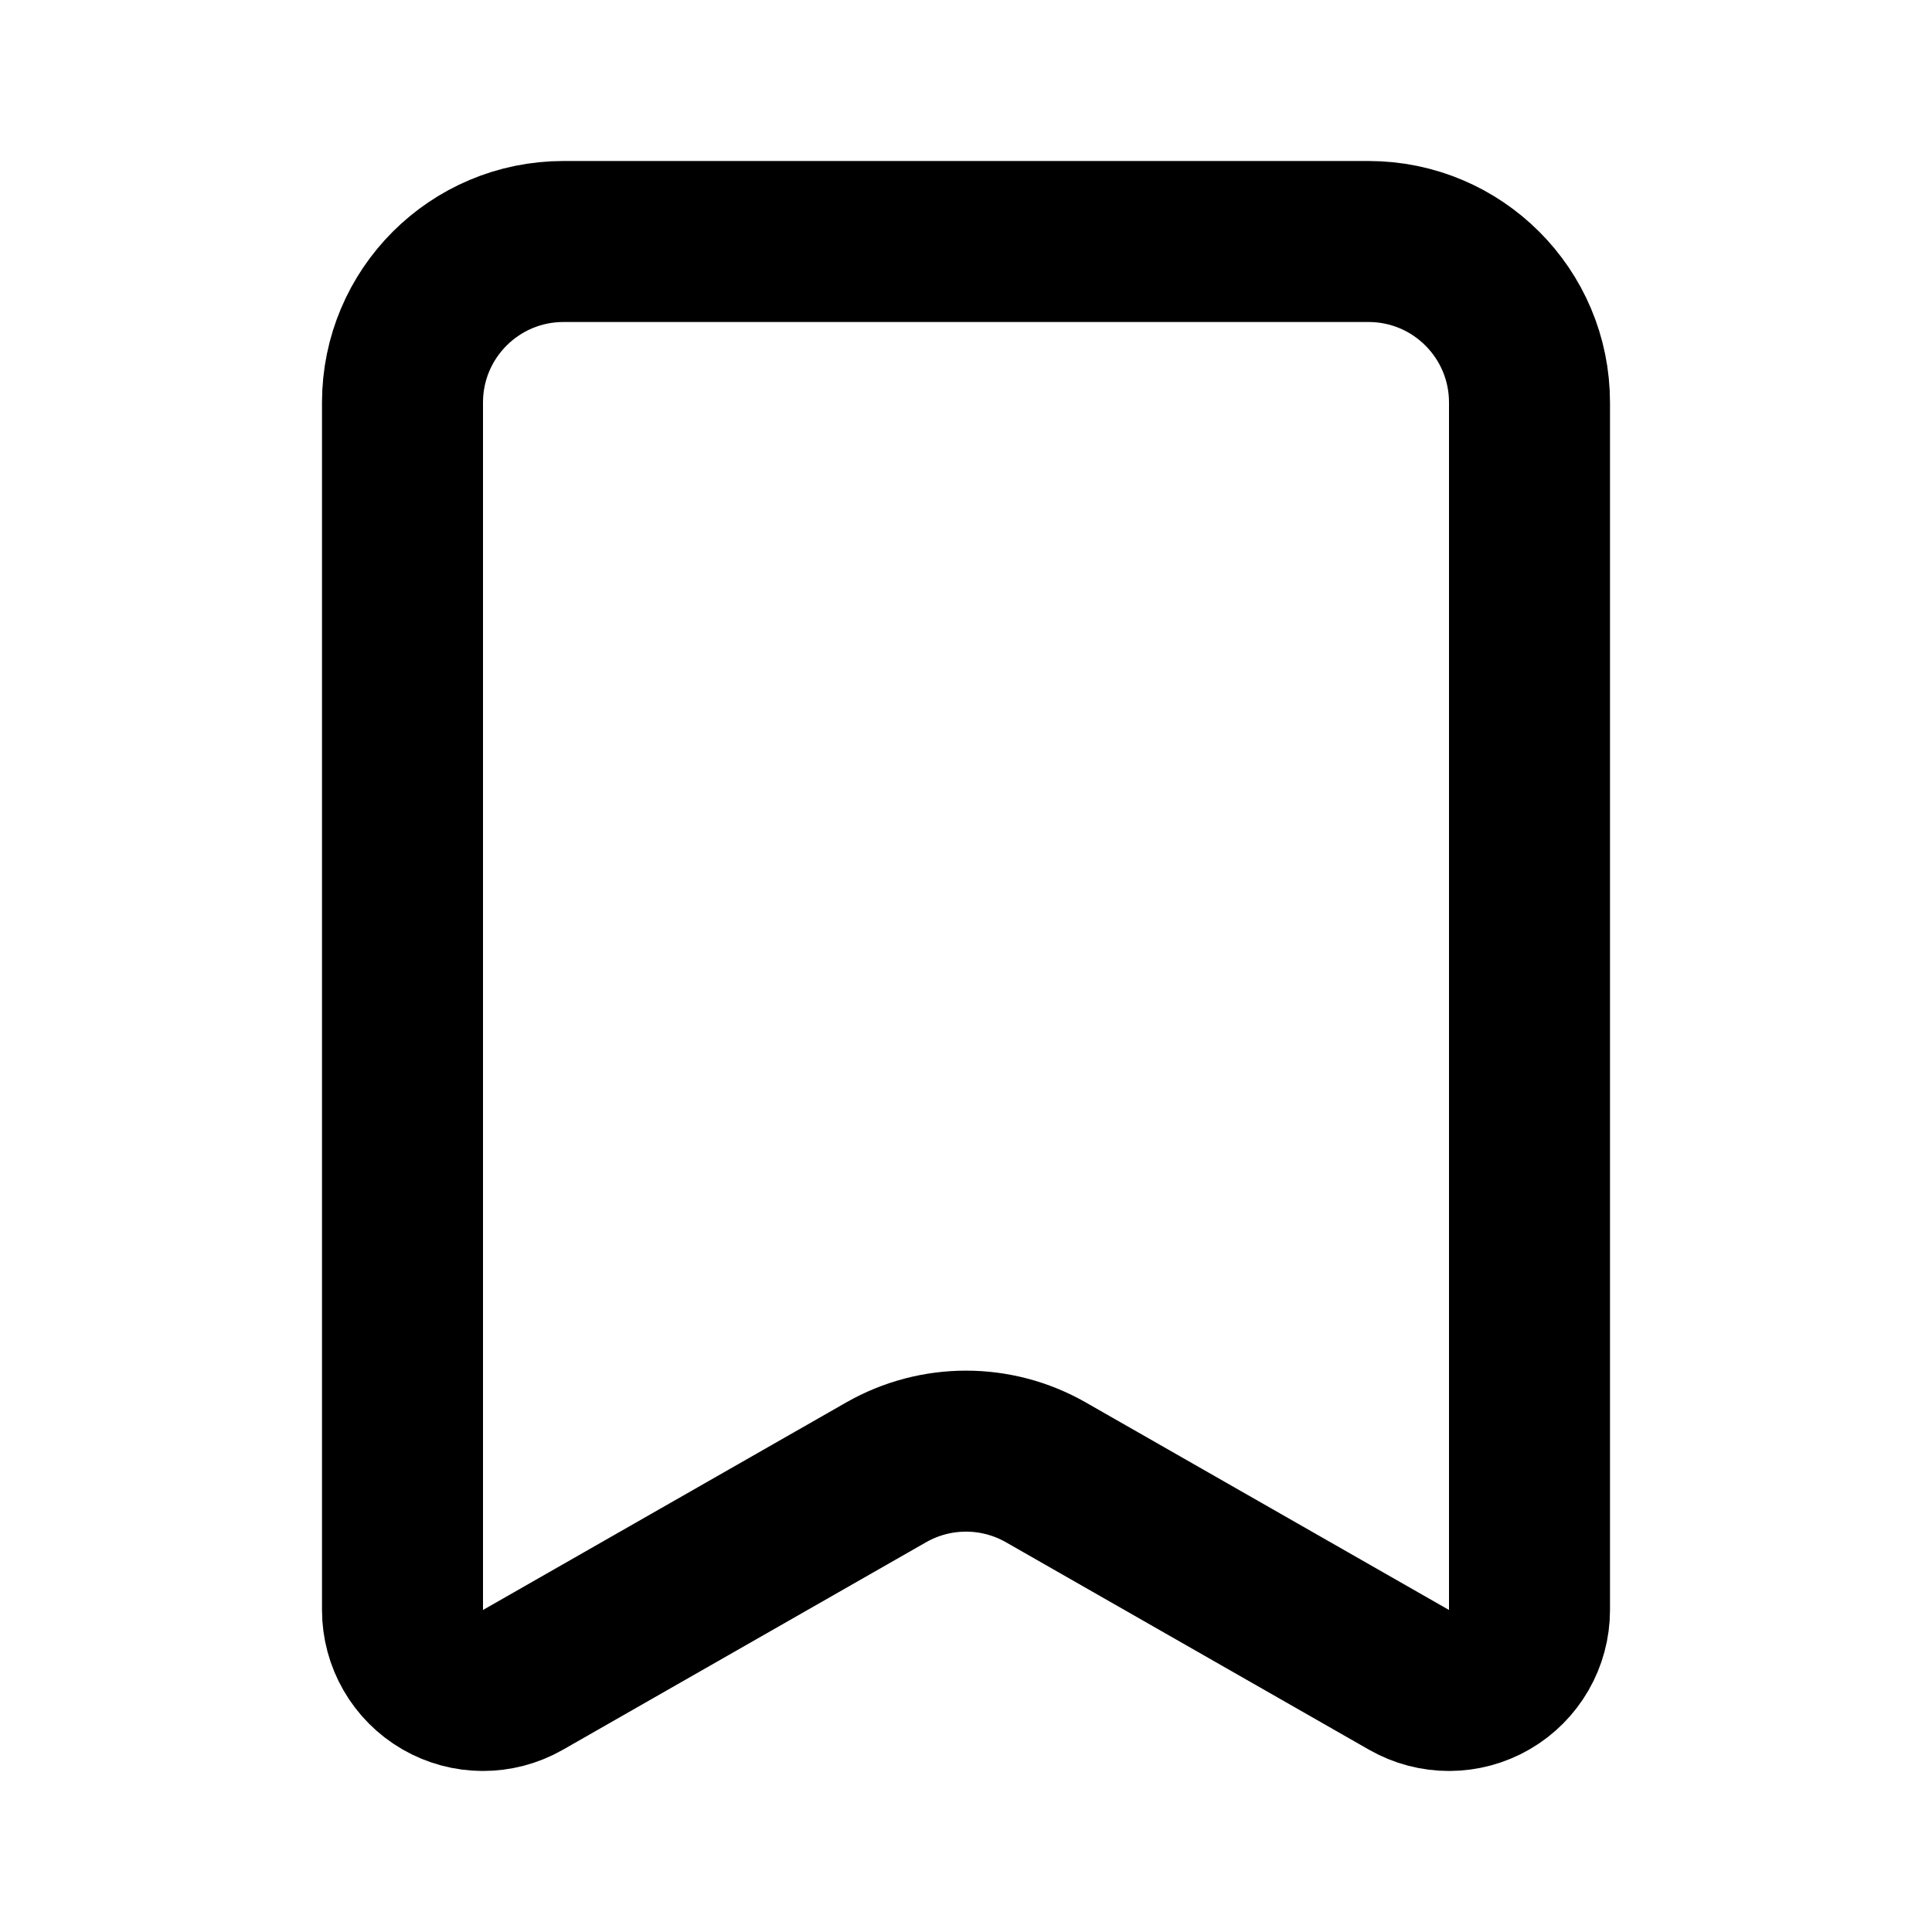
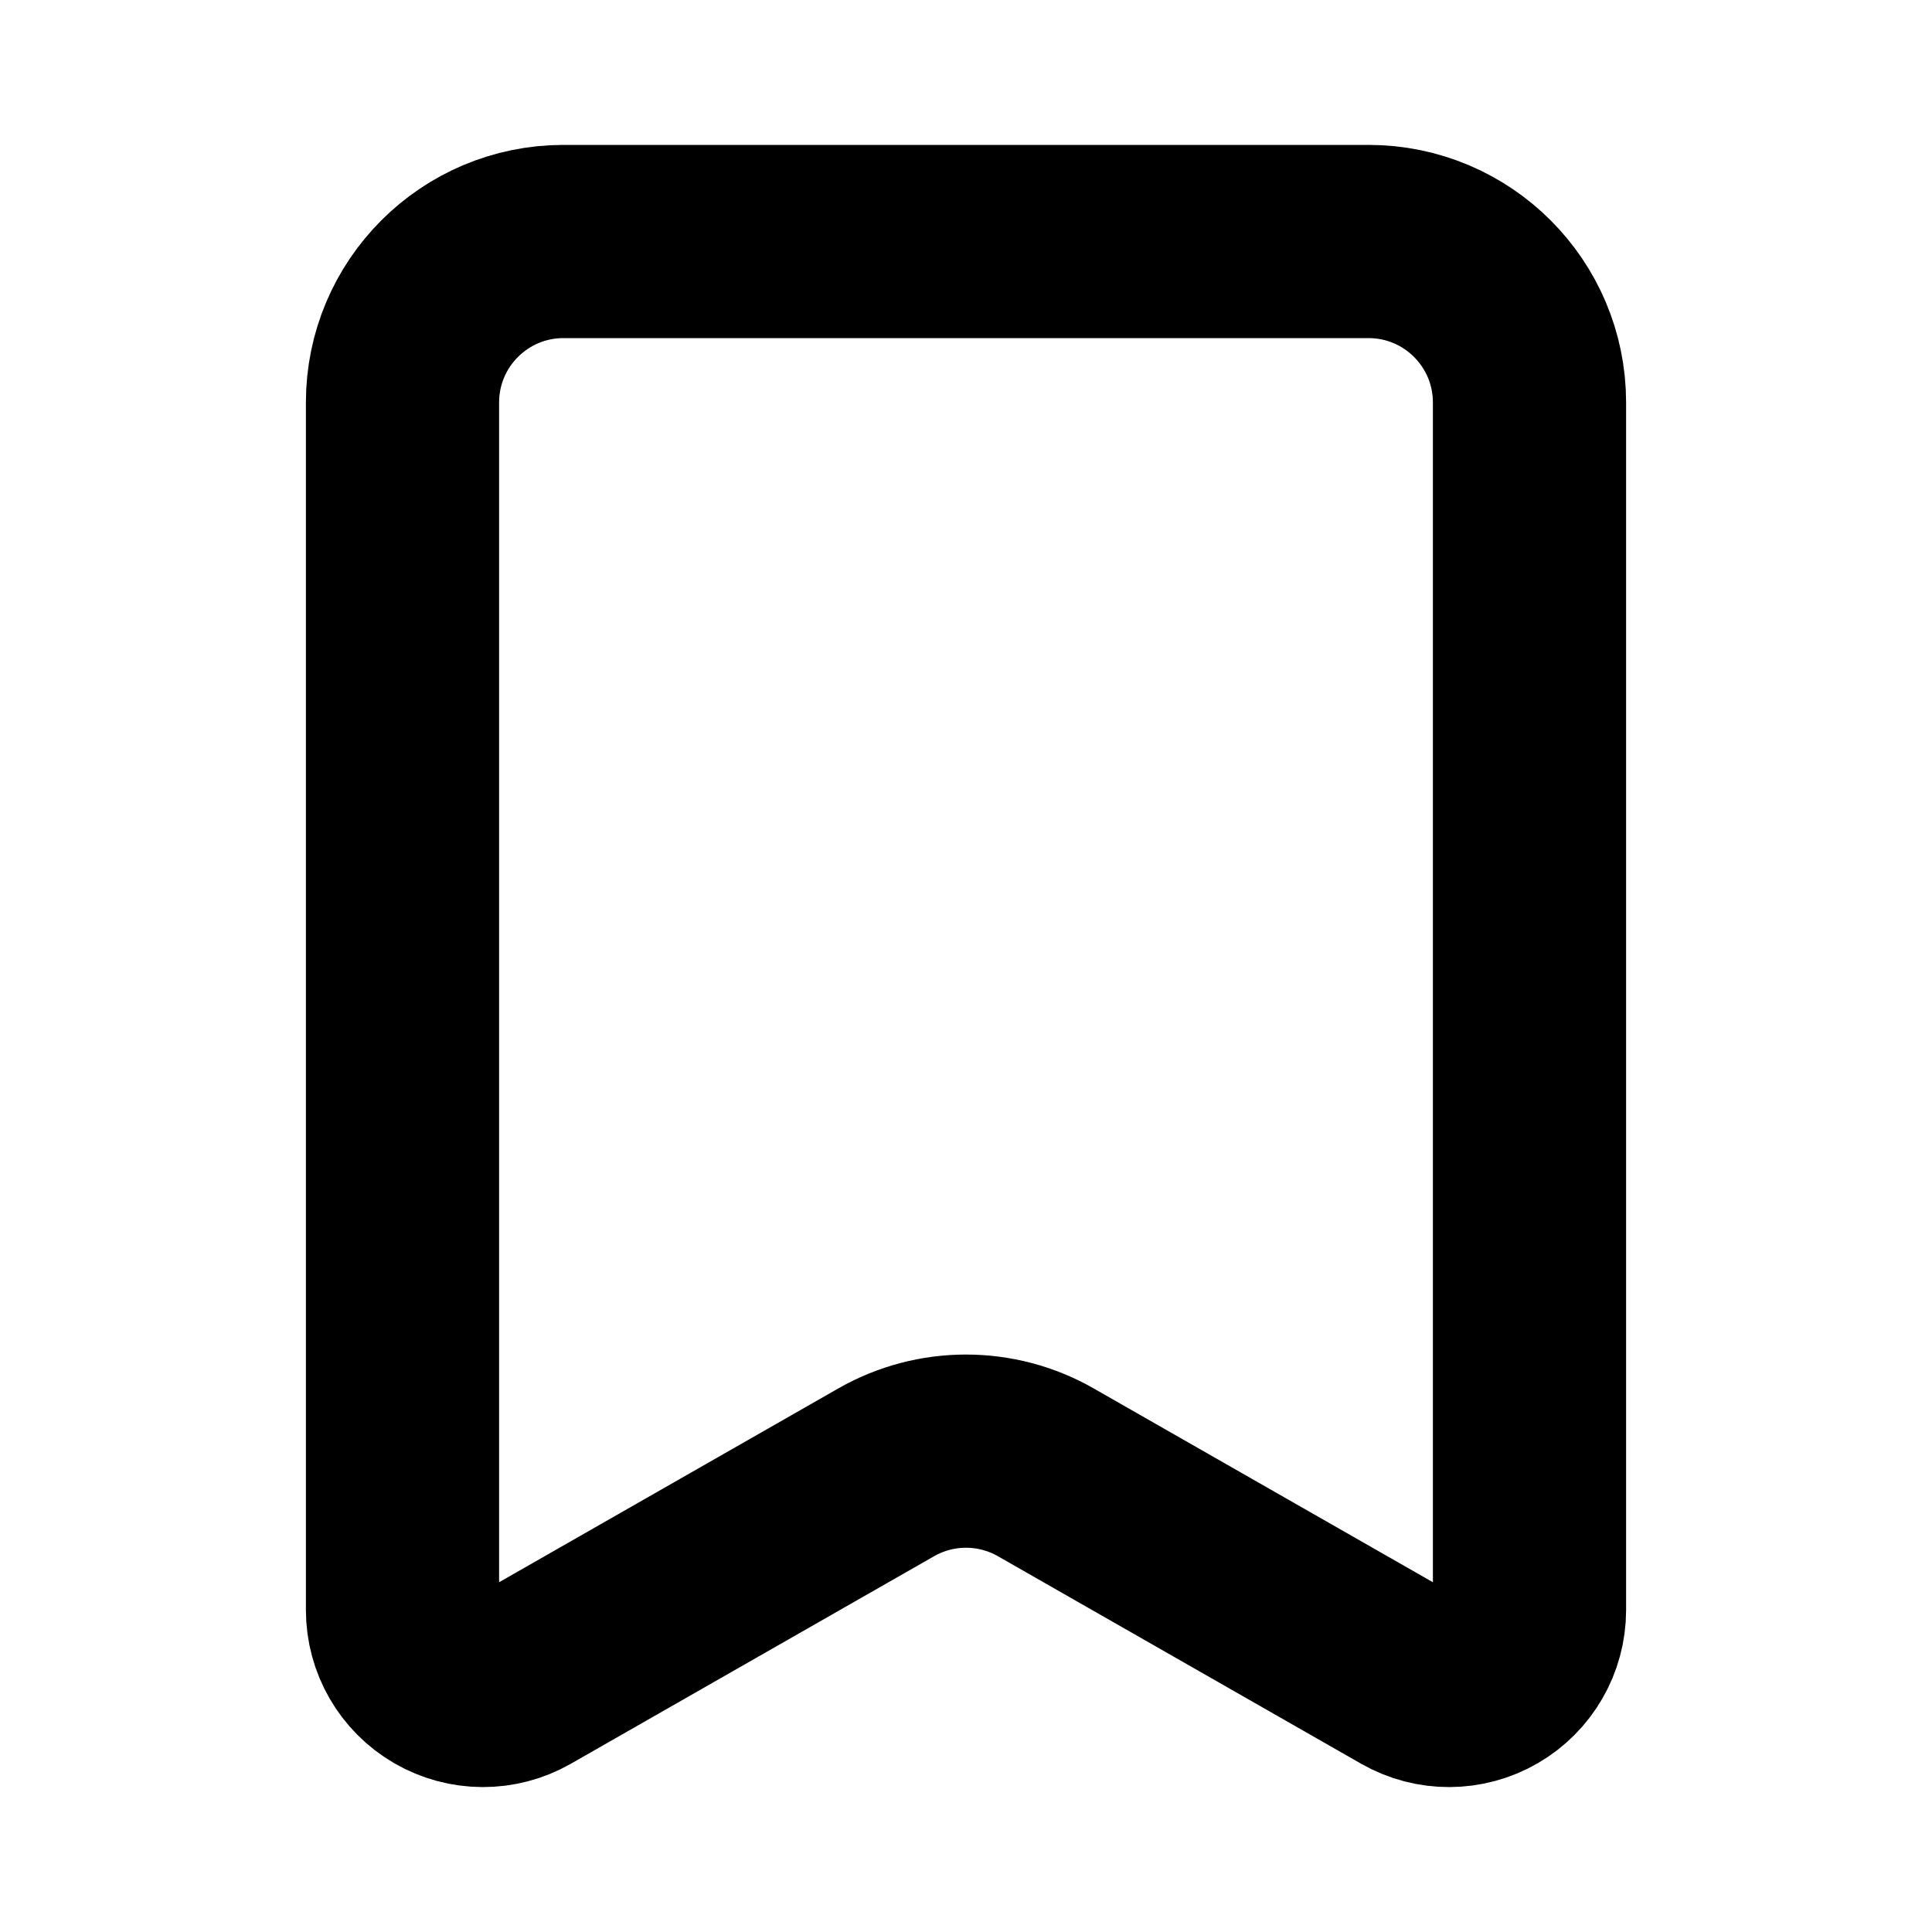
- <svg xmlns="http://www.w3.org/2000/svg" width="24" height="24" viewBox="0 0 24 24" fill="none" stroke="currentColor" stroke-width="2" stroke-linecap="round" stroke-linejoin="round" class="lucide lucide-bookmark-icon lucide-bookmark">
+ <svg xmlns="http://www.w3.org/2000/svg" width="24" height="24" viewBox="0 0 24 24" fill="none" stroke="currentColor" stroke-width="2.4" stroke-linecap="round" stroke-linejoin="round" class="lucide lucide-bookmark-icon lucide-bookmark">
  <path d="M17 3a2 2 0 0 1 2 2v15a1 1 0 0 1-1.496.868l-4.512-2.578a2 2 0 0 0-1.984 0l-4.512 2.578A1 1 0 0 1 5 20V5a2 2 0 0 1 2-2z" />
</svg>
